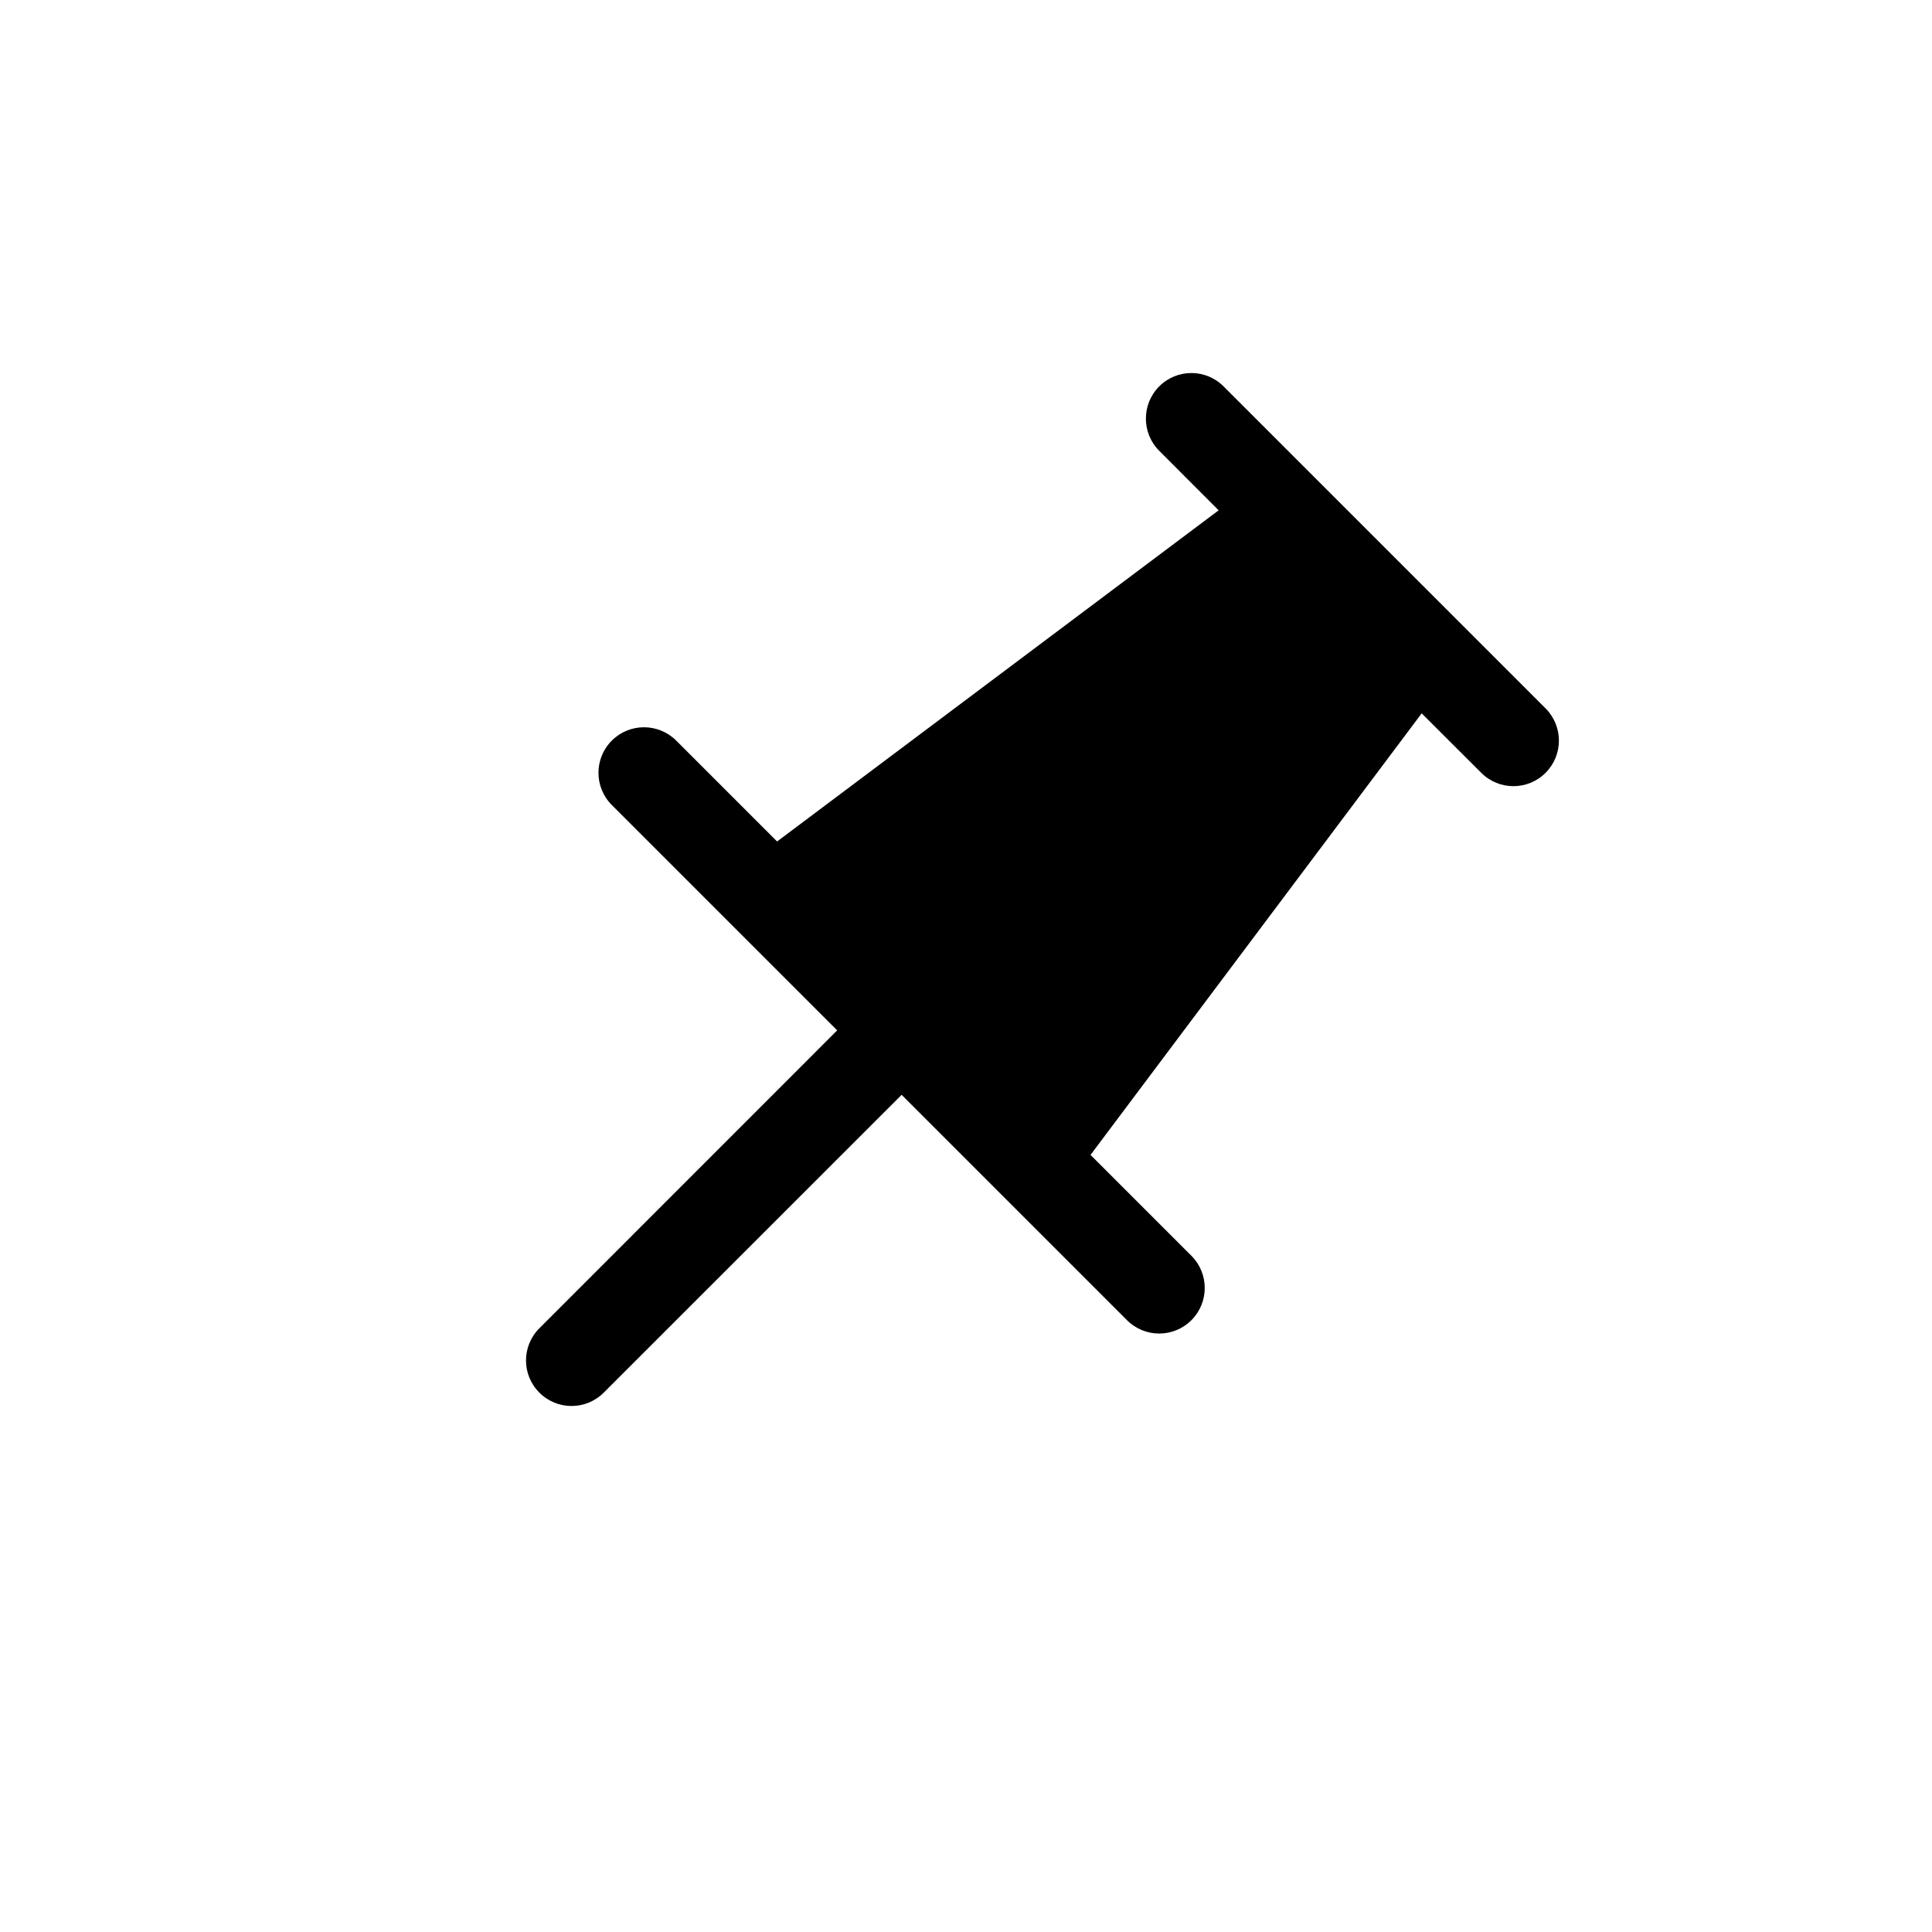
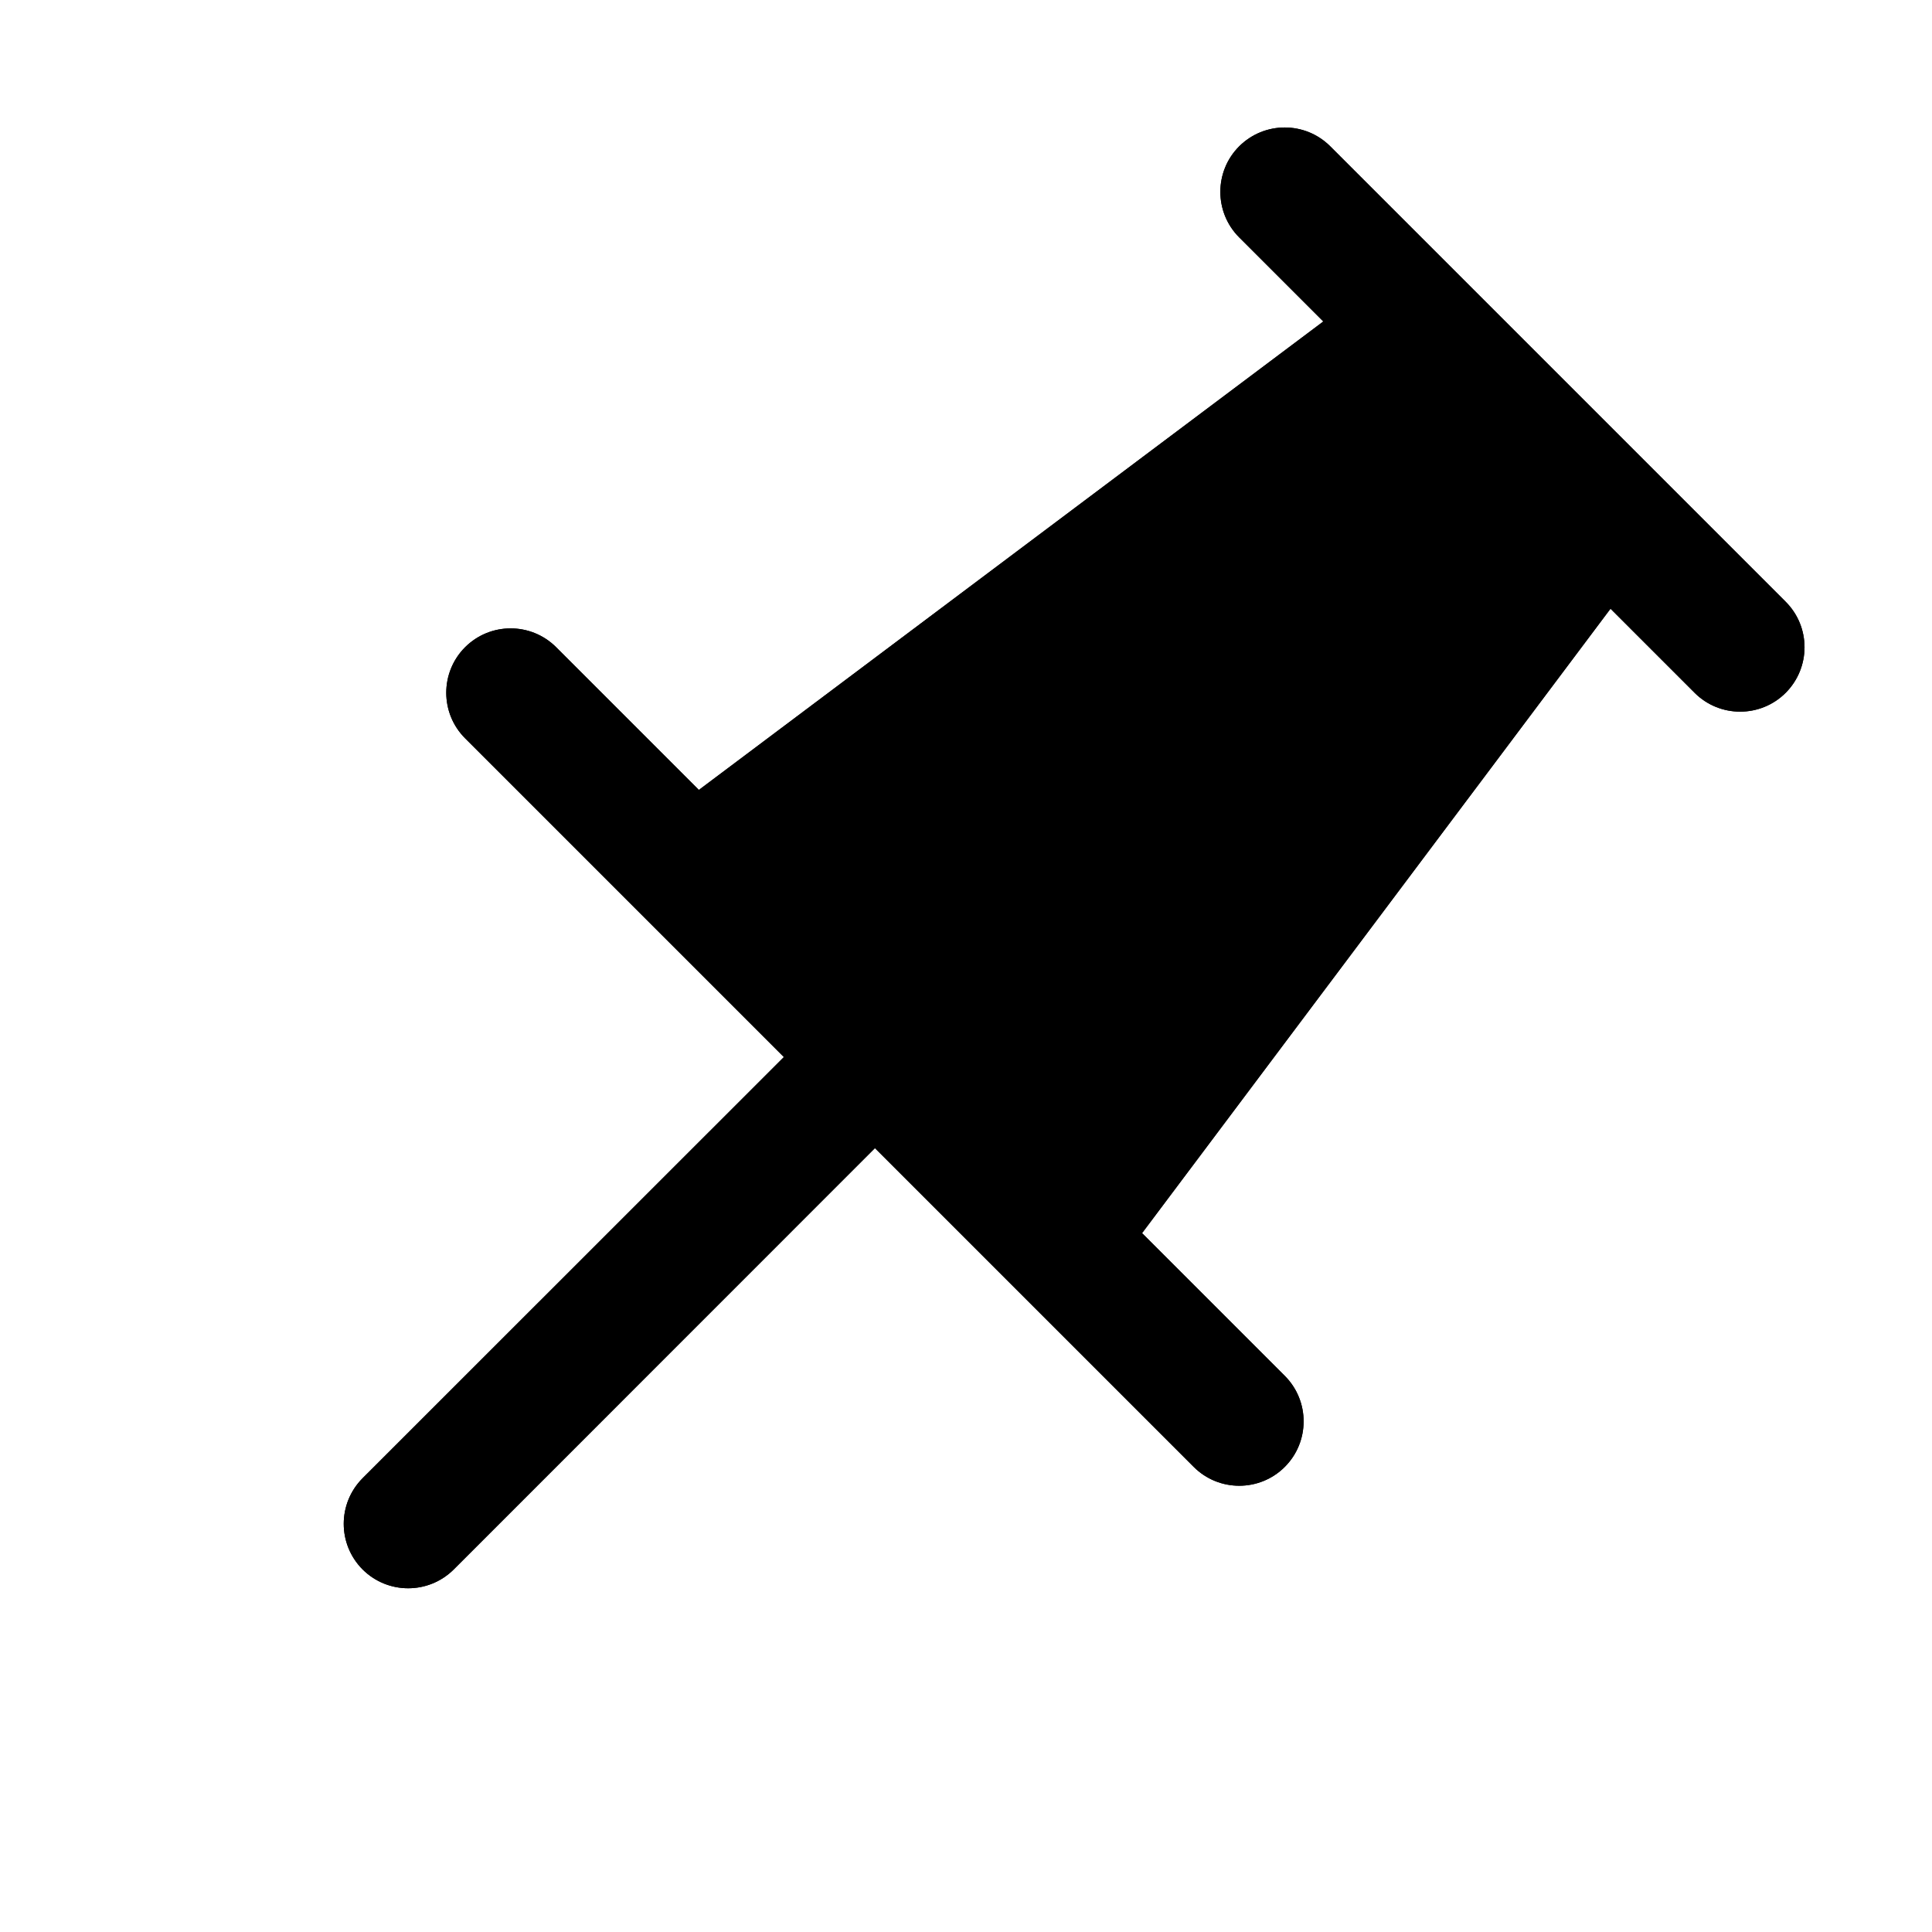
- <svg xmlns="http://www.w3.org/2000/svg" width="22" height="22" fill="none">
-   <path fill-rule="evenodd" clip-rule="evenodd" d="M13.2 4.4C13.402 4.197 13.731 4.197 13.933 4.4L15.033 5.5L16.5 6.967L17.6 8.067C17.802 8.269 17.802 8.598 17.6 8.8C17.398 9.003 17.069 9.003 16.867 8.8L16.189 8.123L12.418 13.151L13.567 14.3C13.769 14.502 13.769 14.831 13.567 15.033C13.364 15.236 13.036 15.236 12.833 15.033L11.367 13.567L10.267 12.467L6.875 15.858C6.672 16.061 6.344 16.061 6.142 15.858C5.939 15.656 5.939 15.328 6.142 15.125L9.533 11.733L8.433 10.633L6.967 9.167C6.764 8.964 6.764 8.636 6.967 8.433C7.169 8.231 7.497 8.231 7.7 8.433L8.849 9.582L13.877 5.811L13.2 5.133C12.998 4.931 12.998 4.603 13.2 4.4Z" fill="currentColor" />
+ <svg xmlns="http://www.w3.org/2000/svg" width="15" height="15" fill="none">
+   <path fill-rule="evenodd" clip-rule="evenodd" d="M9.621 1.136C9.817 0.941 10.133 0.941 10.328 1.136L11.389 2.197L12.803 3.611L13.864 4.672C14.059 4.867 14.059 5.183 13.864 5.379C13.669 5.574 13.352 5.574 13.157 5.379L12.504 4.726L8.867 9.574L9.975 10.682C10.17 10.877 10.17 11.194 9.975 11.389C9.78 11.584 9.463 11.584 9.268 11.389L7.854 9.975L6.793 8.914L3.523 12.185C3.327 12.38 3.011 12.38 2.815 12.185C2.62 11.989 2.62 11.673 2.815 11.477L6.086 8.207L5.025 7.146L3.611 5.732C3.416 5.537 3.416 5.22 3.611 5.025C3.806 4.83 4.123 4.83 4.318 5.025L5.426 6.133L10.274 2.496L9.621 1.843C9.426 1.648 9.426 1.331 9.621 1.136Z" fill="currentColor" />
+   <path fill-rule="evenodd" clip-rule="evenodd" d="M9.621 1.136C9.817 0.941 10.133 0.941 10.328 1.136L11.389 2.197L12.803 3.611L13.864 4.672C14.059 4.867 14.059 5.183 13.864 5.379C13.669 5.574 13.352 5.574 13.157 5.379L12.504 4.726L8.867 9.574L9.975 10.682C10.17 10.877 10.17 11.194 9.975 11.389C9.78 11.584 9.463 11.584 9.268 11.389L7.854 9.975L6.793 8.914L3.523 12.185C3.327 12.38 3.011 12.38 2.815 12.185C2.62 11.989 2.62 11.673 2.815 11.477L6.086 8.207L5.025 7.146L3.611 5.732C3.416 5.537 3.416 5.22 3.611 5.025C3.806 4.83 4.123 4.83 4.318 5.025L5.426 6.133L10.274 2.496L9.621 1.843C9.426 1.648 9.426 1.331 9.621 1.136Z" fill="currentColor" />
</svg>
